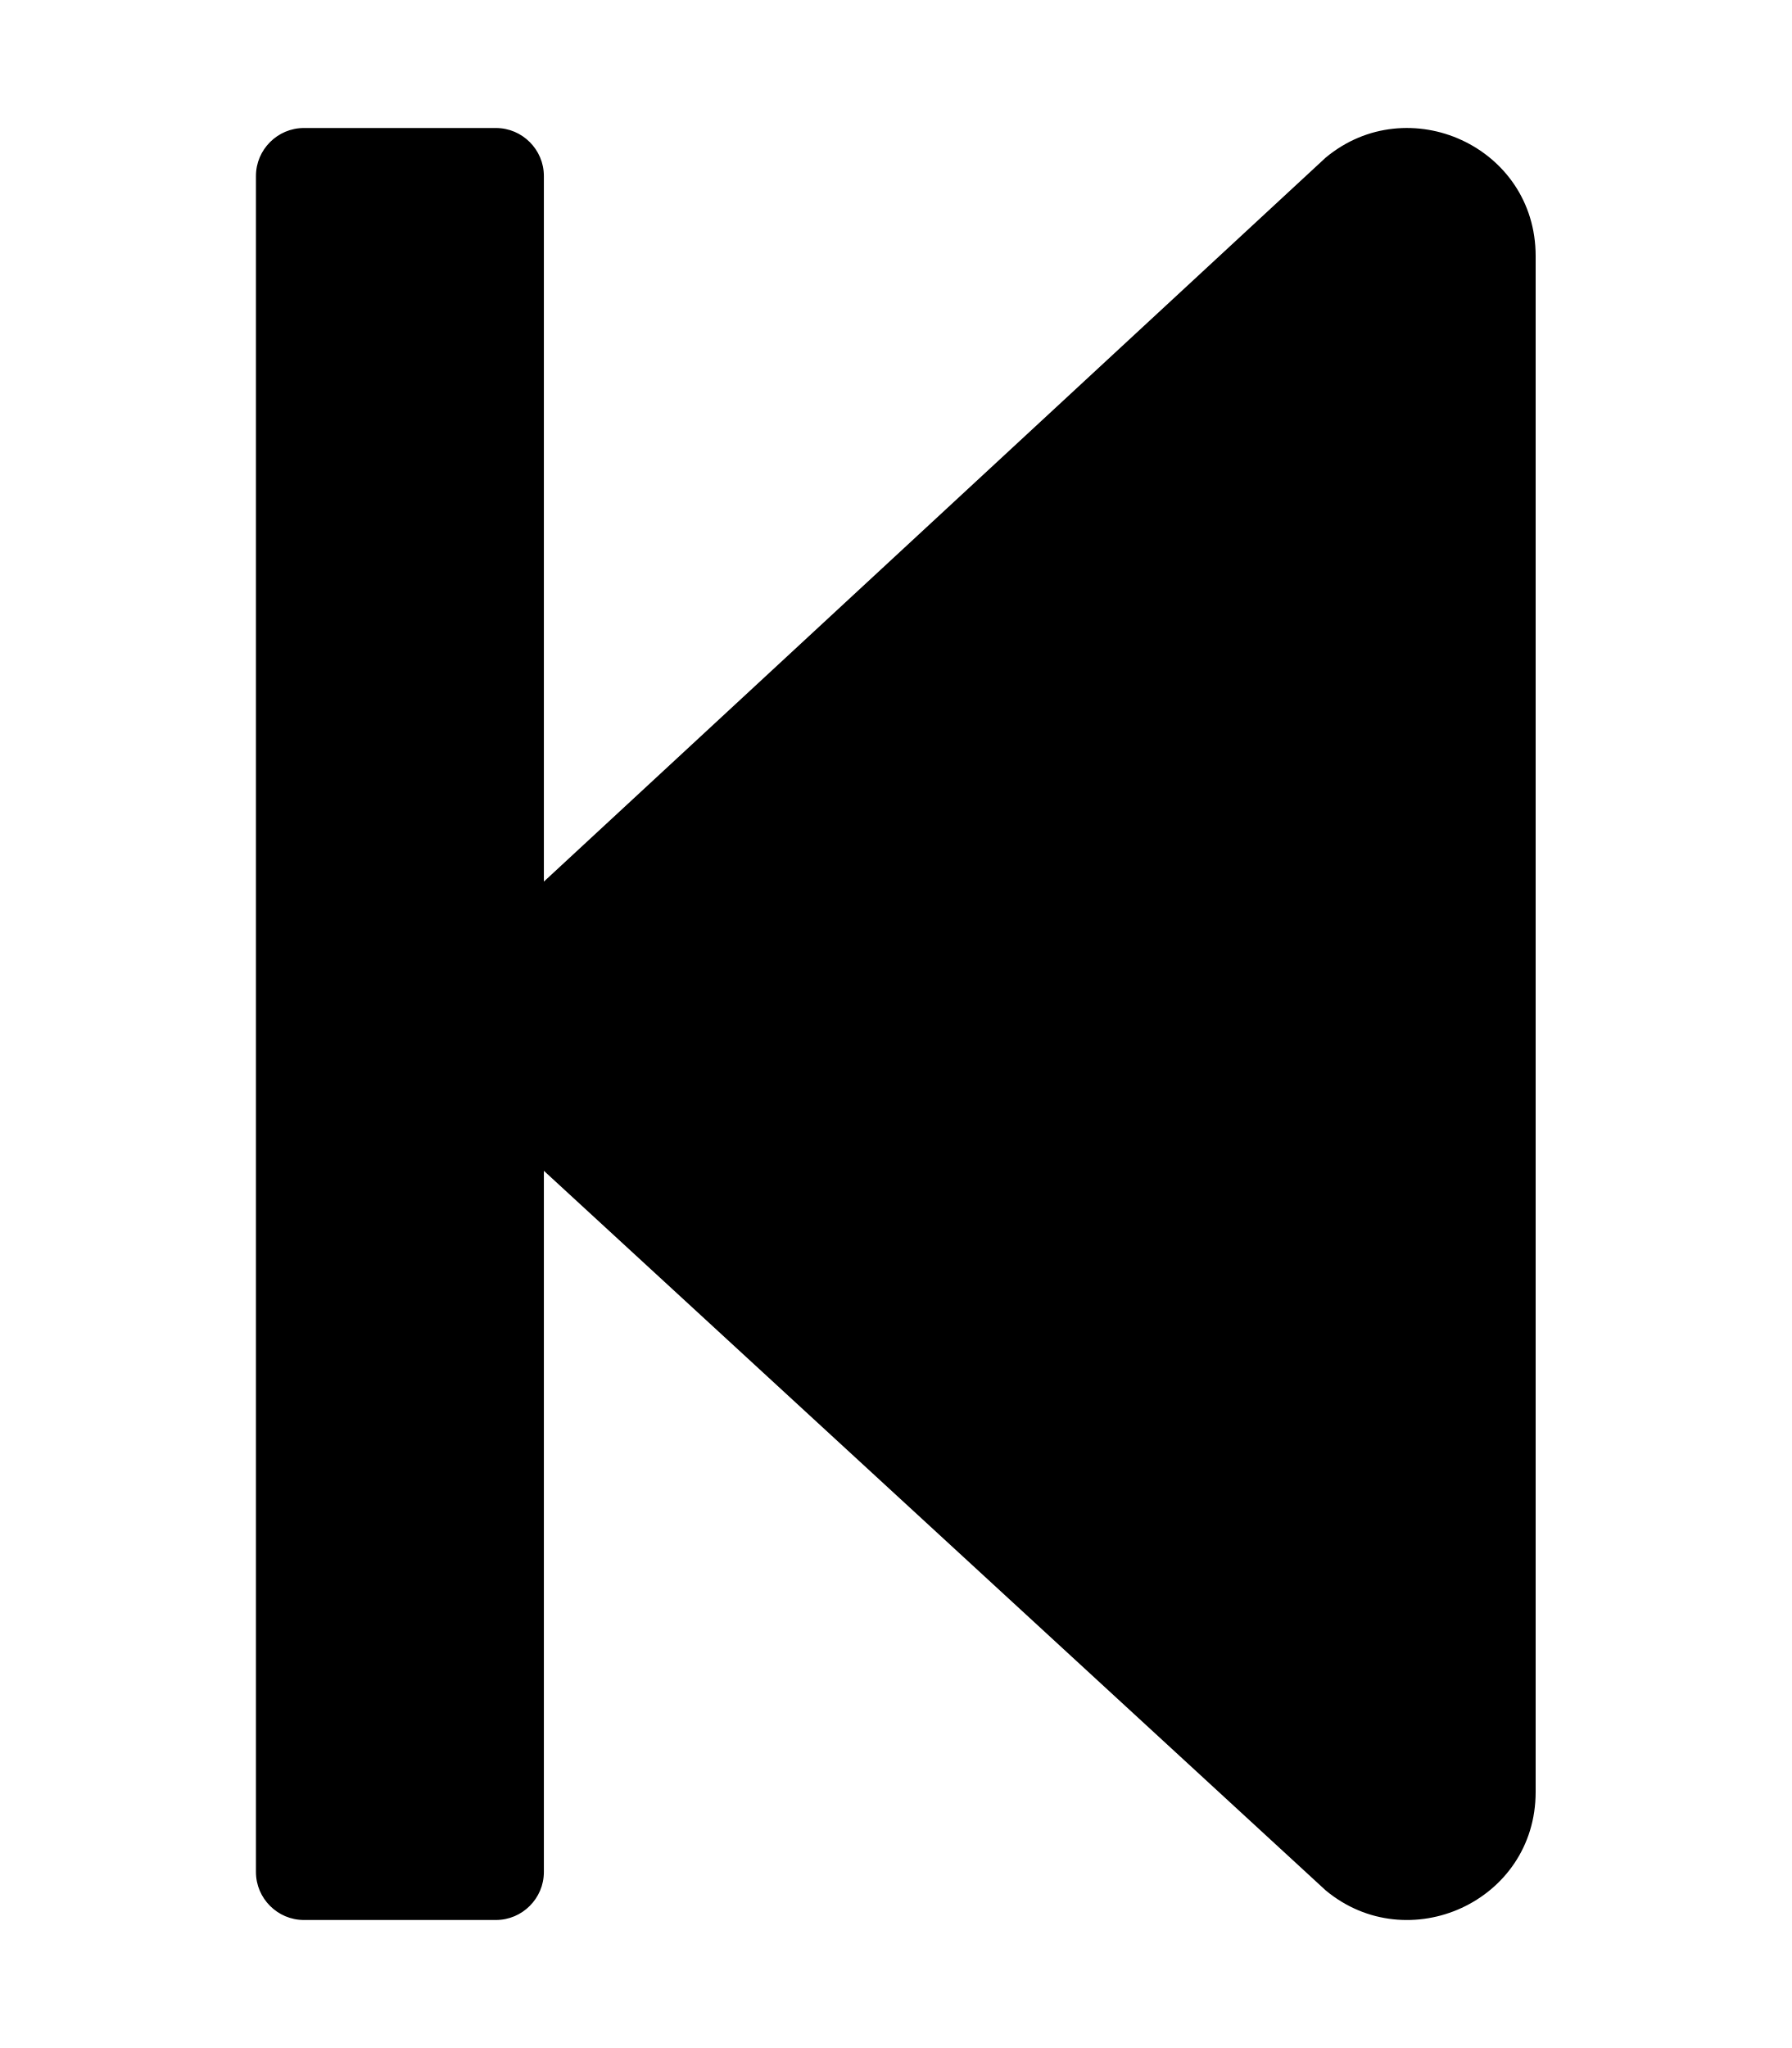
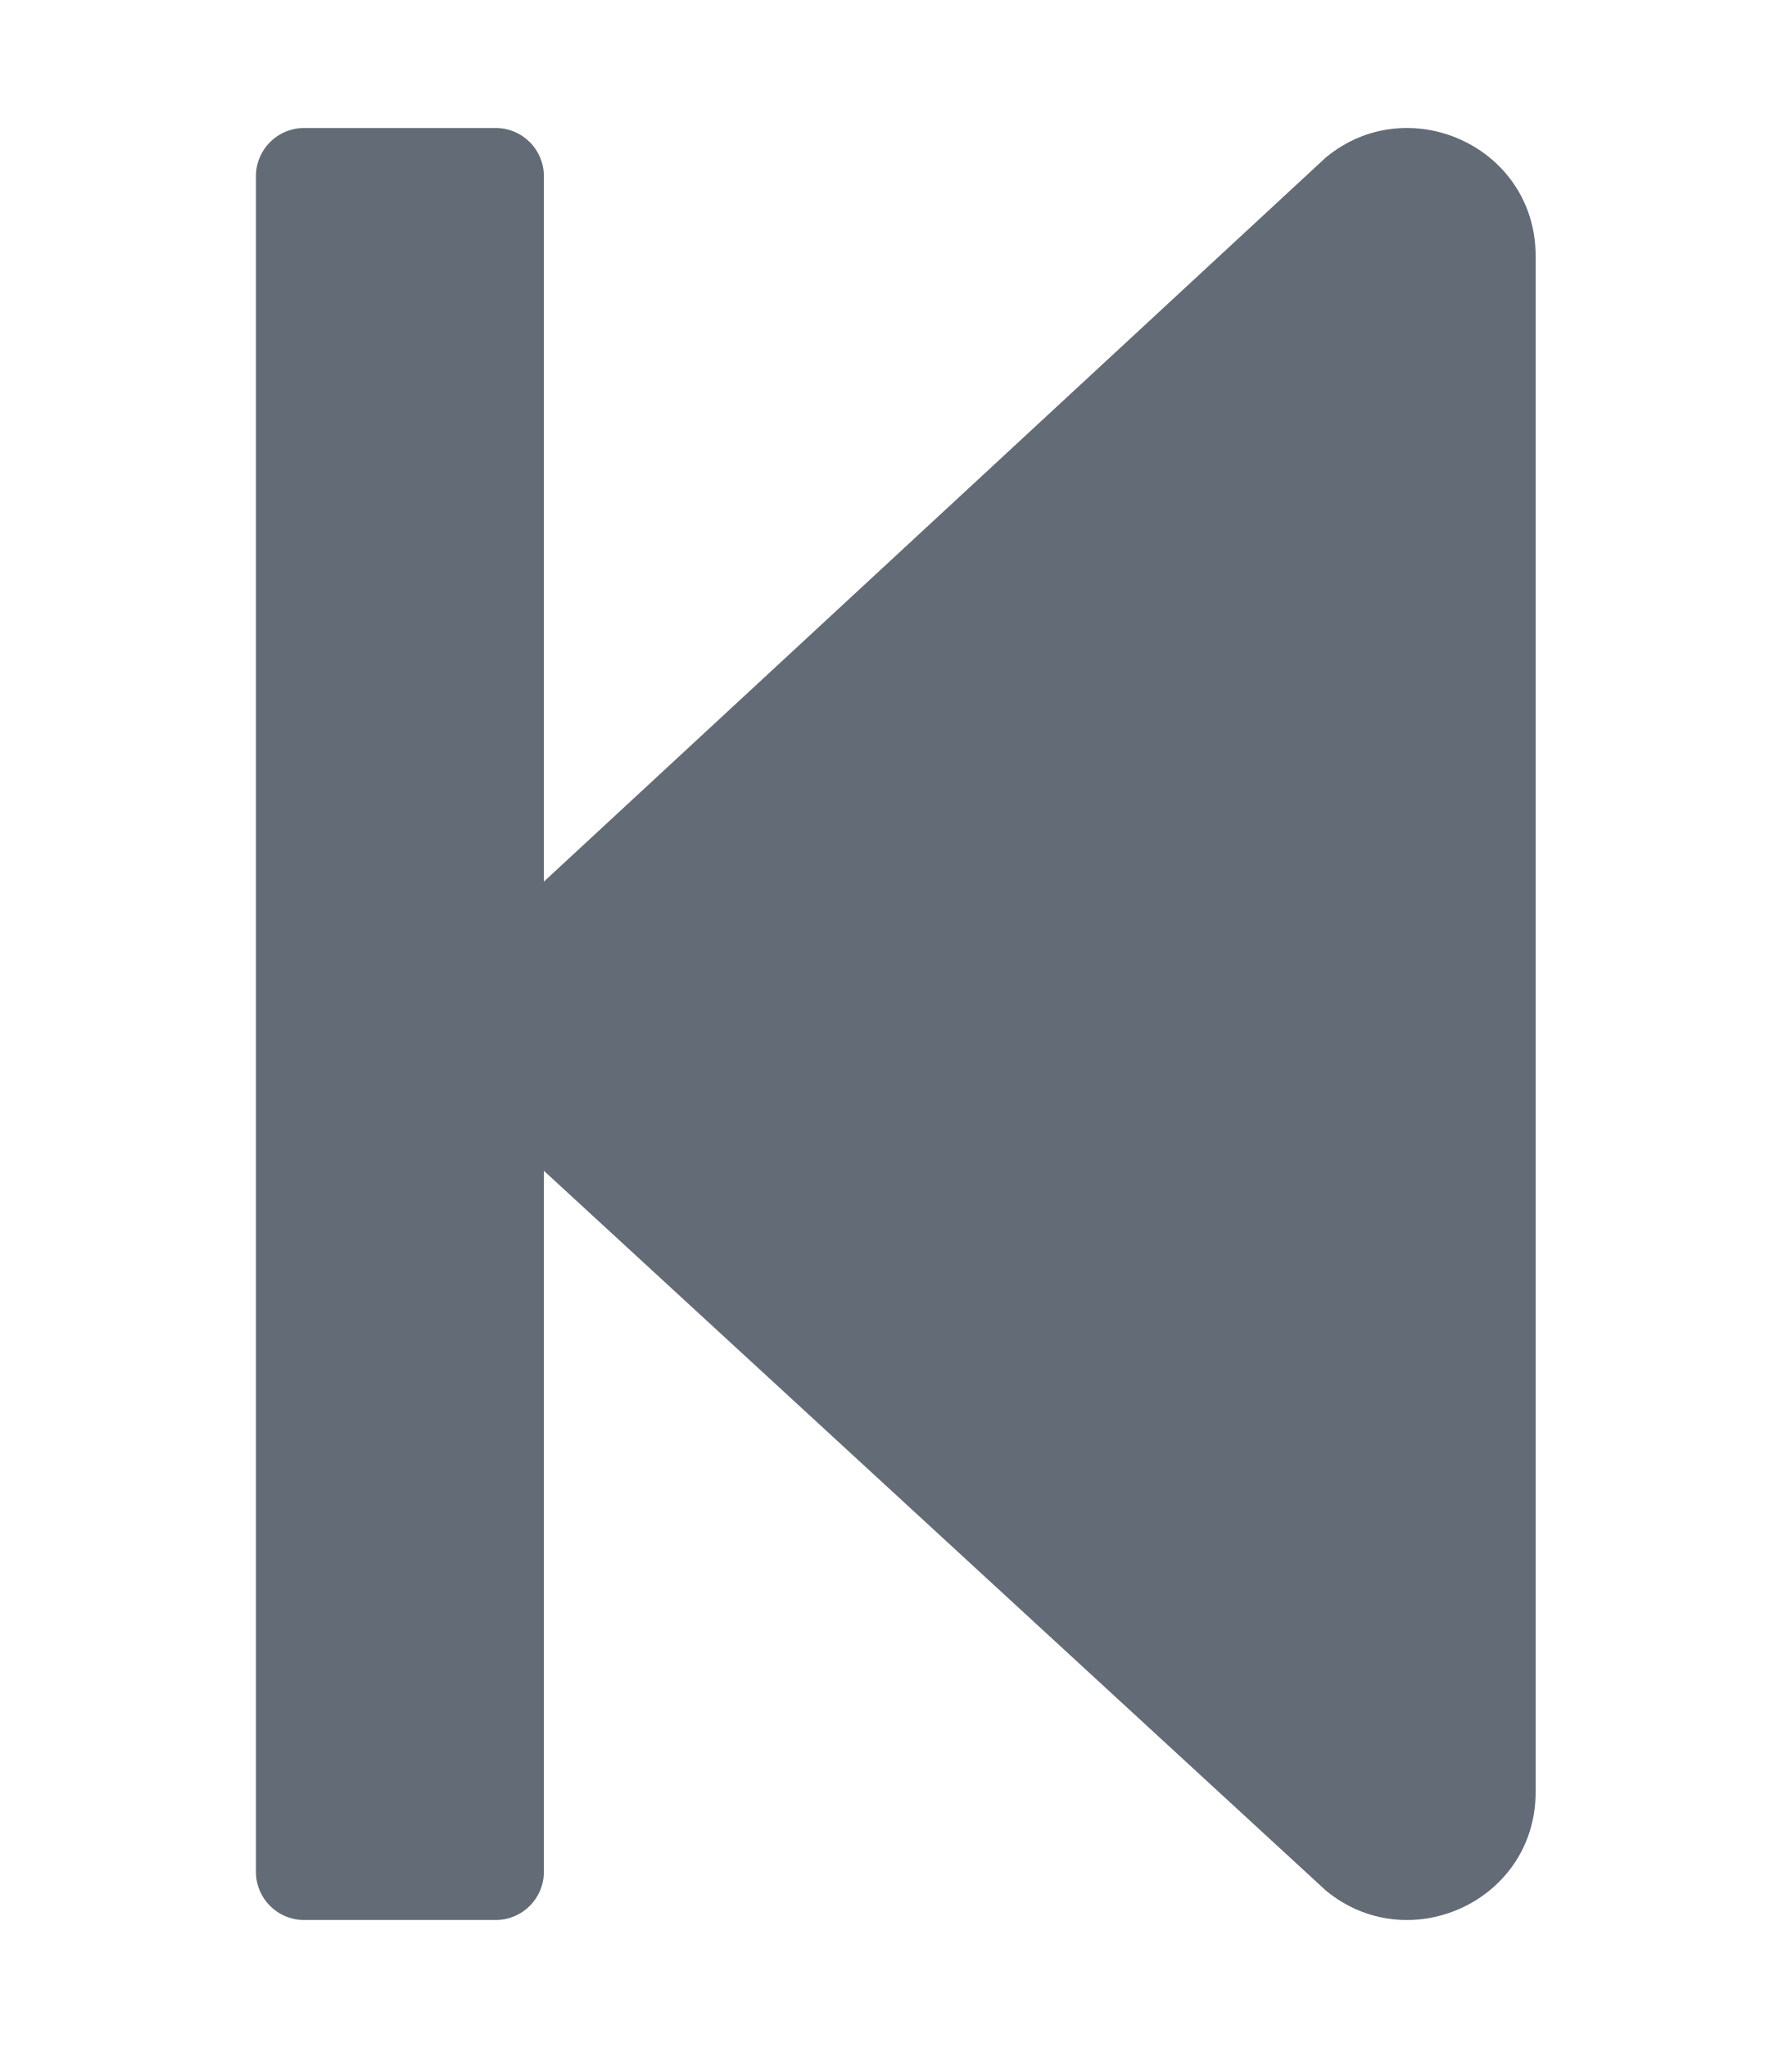
<svg xmlns="http://www.w3.org/2000/svg" aria-hidden="true" focusable="false" data-prefix="fas" data-icon="step-backward" class="svg-inline--fa fa-step-backward fa-w-14" role="img" viewBox="0 0 448 512">
-   <path fill="currentColor" d="M64 468V44c0-6.6 5.4-12 12-12h48c6.6 0 12 5.4 12 12v176.4l195.5-181C352.1 22.3 384 36.6 384 64v384c0 27.4-31.9 41.7-52.5 24.6L136 292.7V468c0 6.6-5.4 12-12 12H76c-6.6 0-12-5.4-12-12z" />
+   <path fill="#636c76" d="M64 468V44c0-6.6 5.4-12 12-12h48c6.6 0 12 5.4 12 12v176.4l195.5-181C352.1 22.3 384 36.6 384 64v384c0 27.4-31.9 41.7-52.5 24.6L136 292.7V468c0 6.6-5.4 12-12 12H76c-6.6 0-12-5.4-12-12z" />
</svg>
